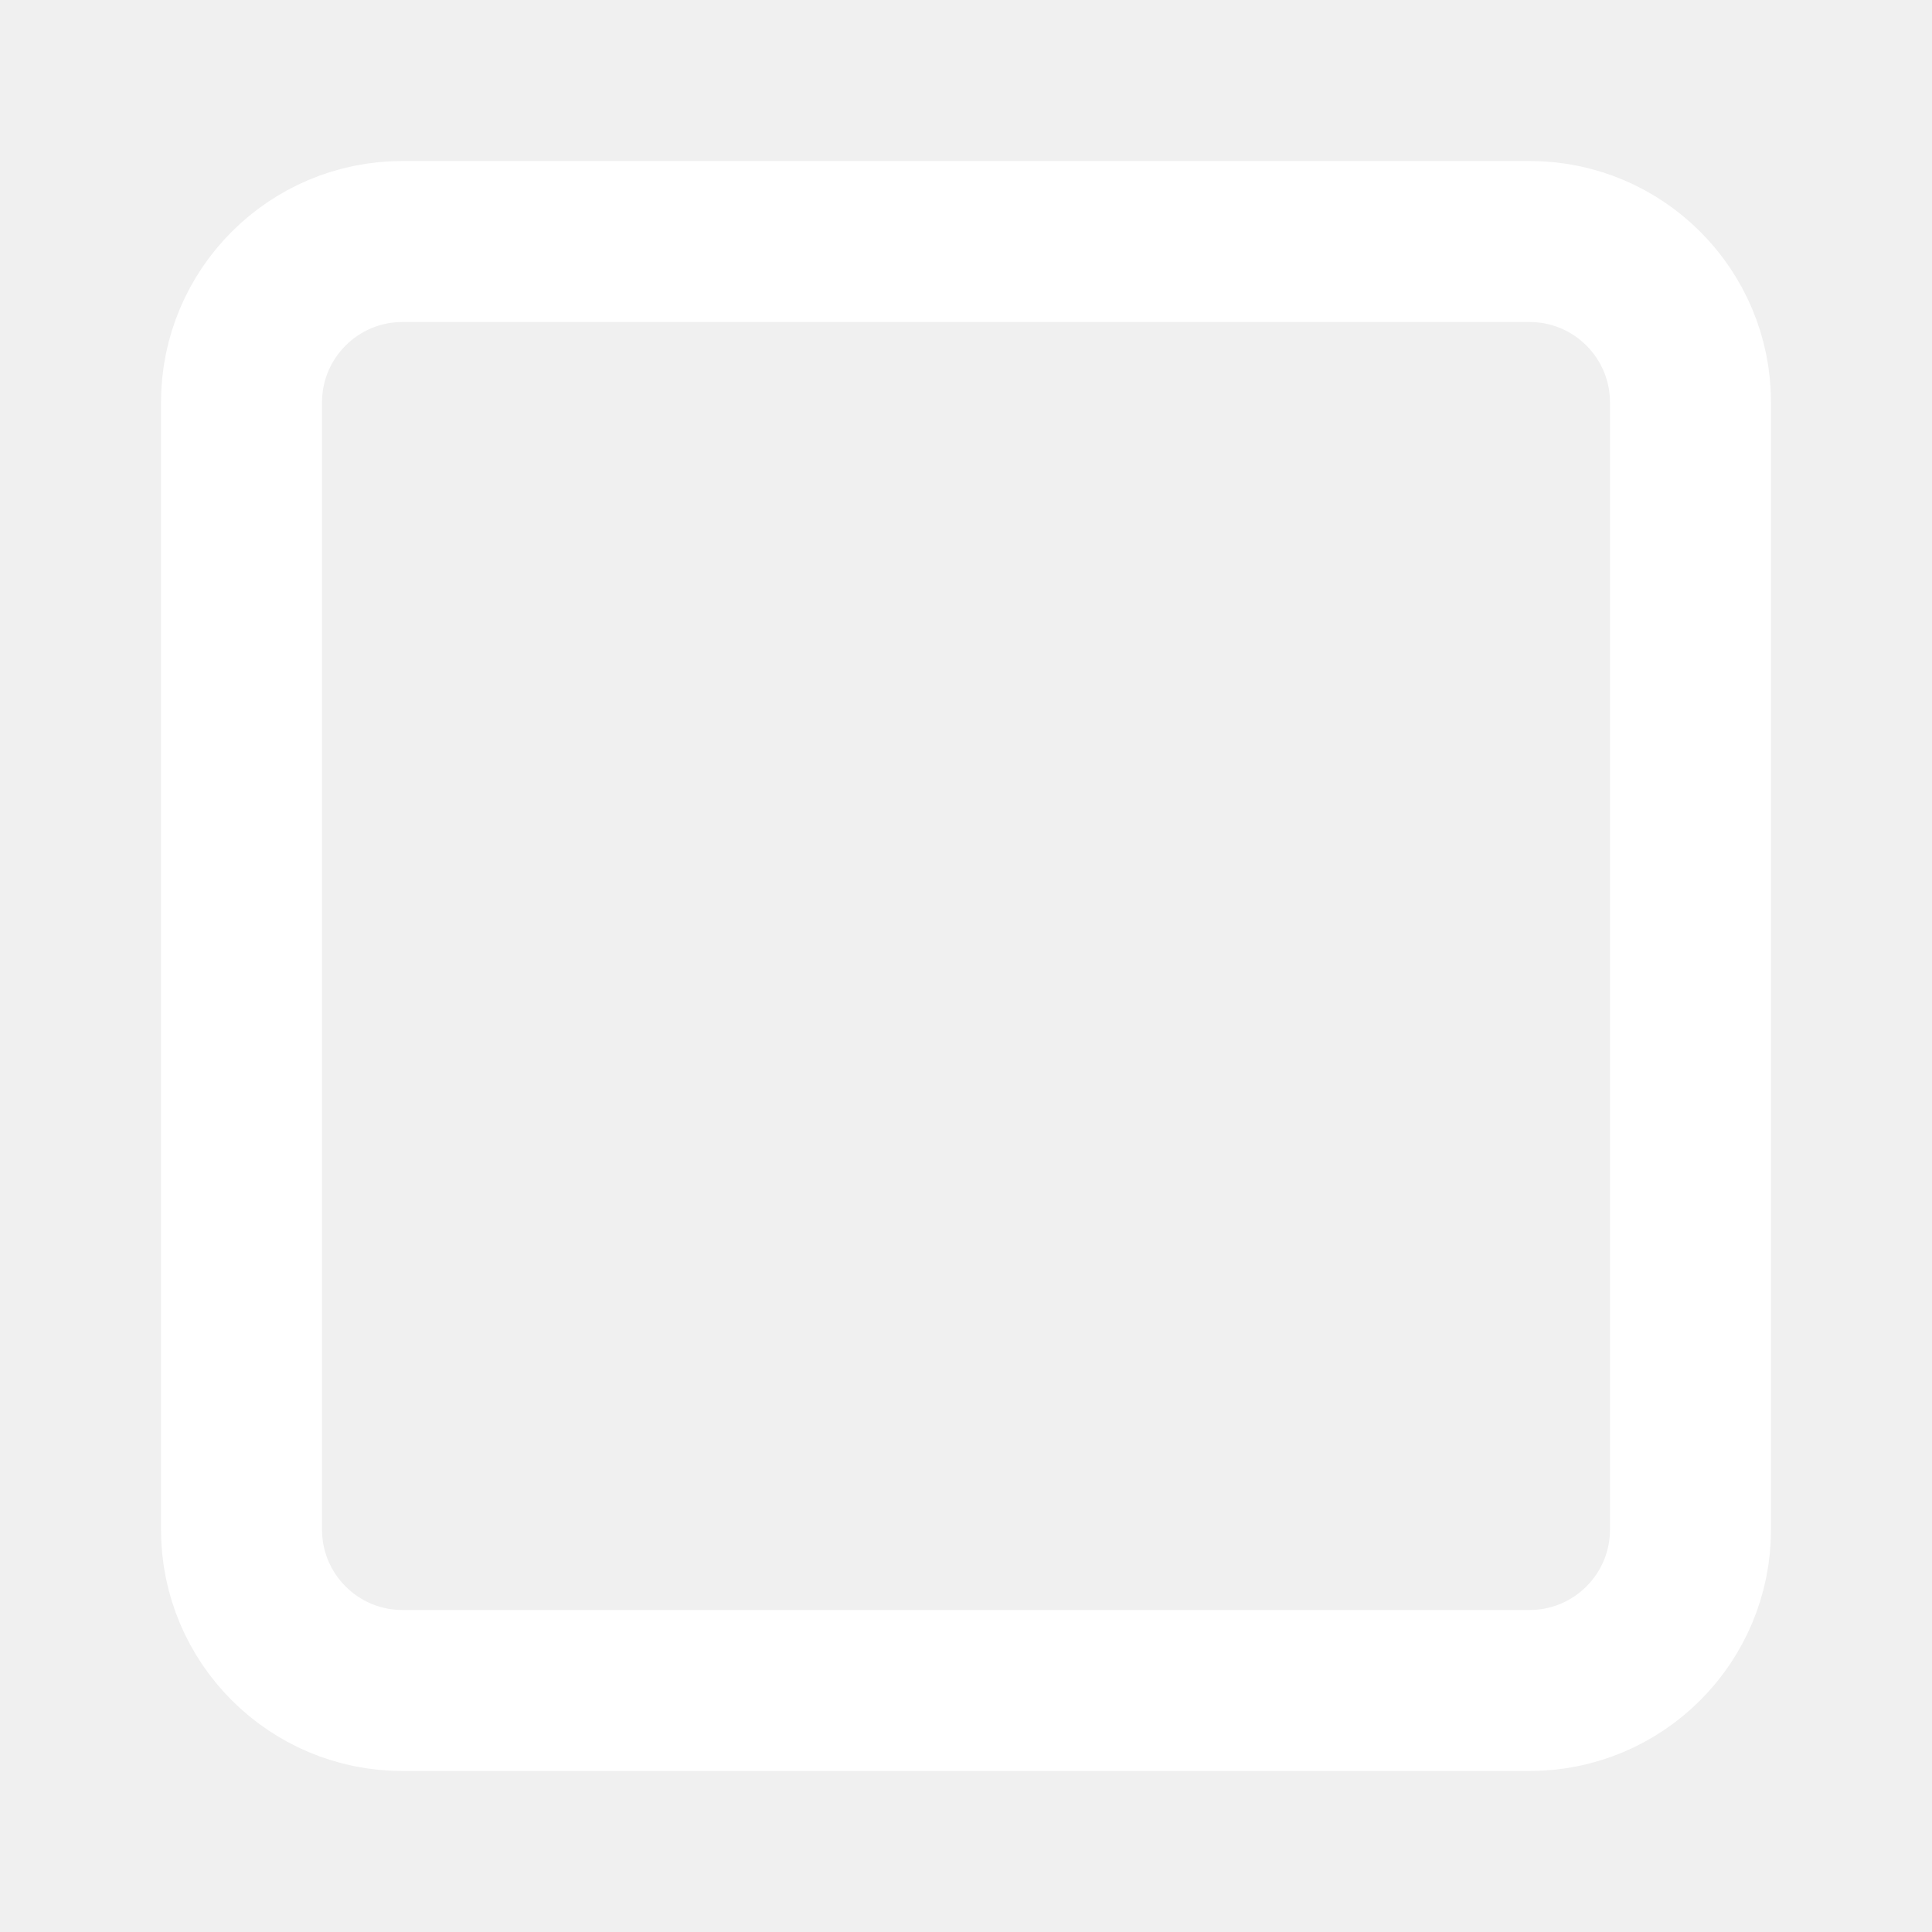
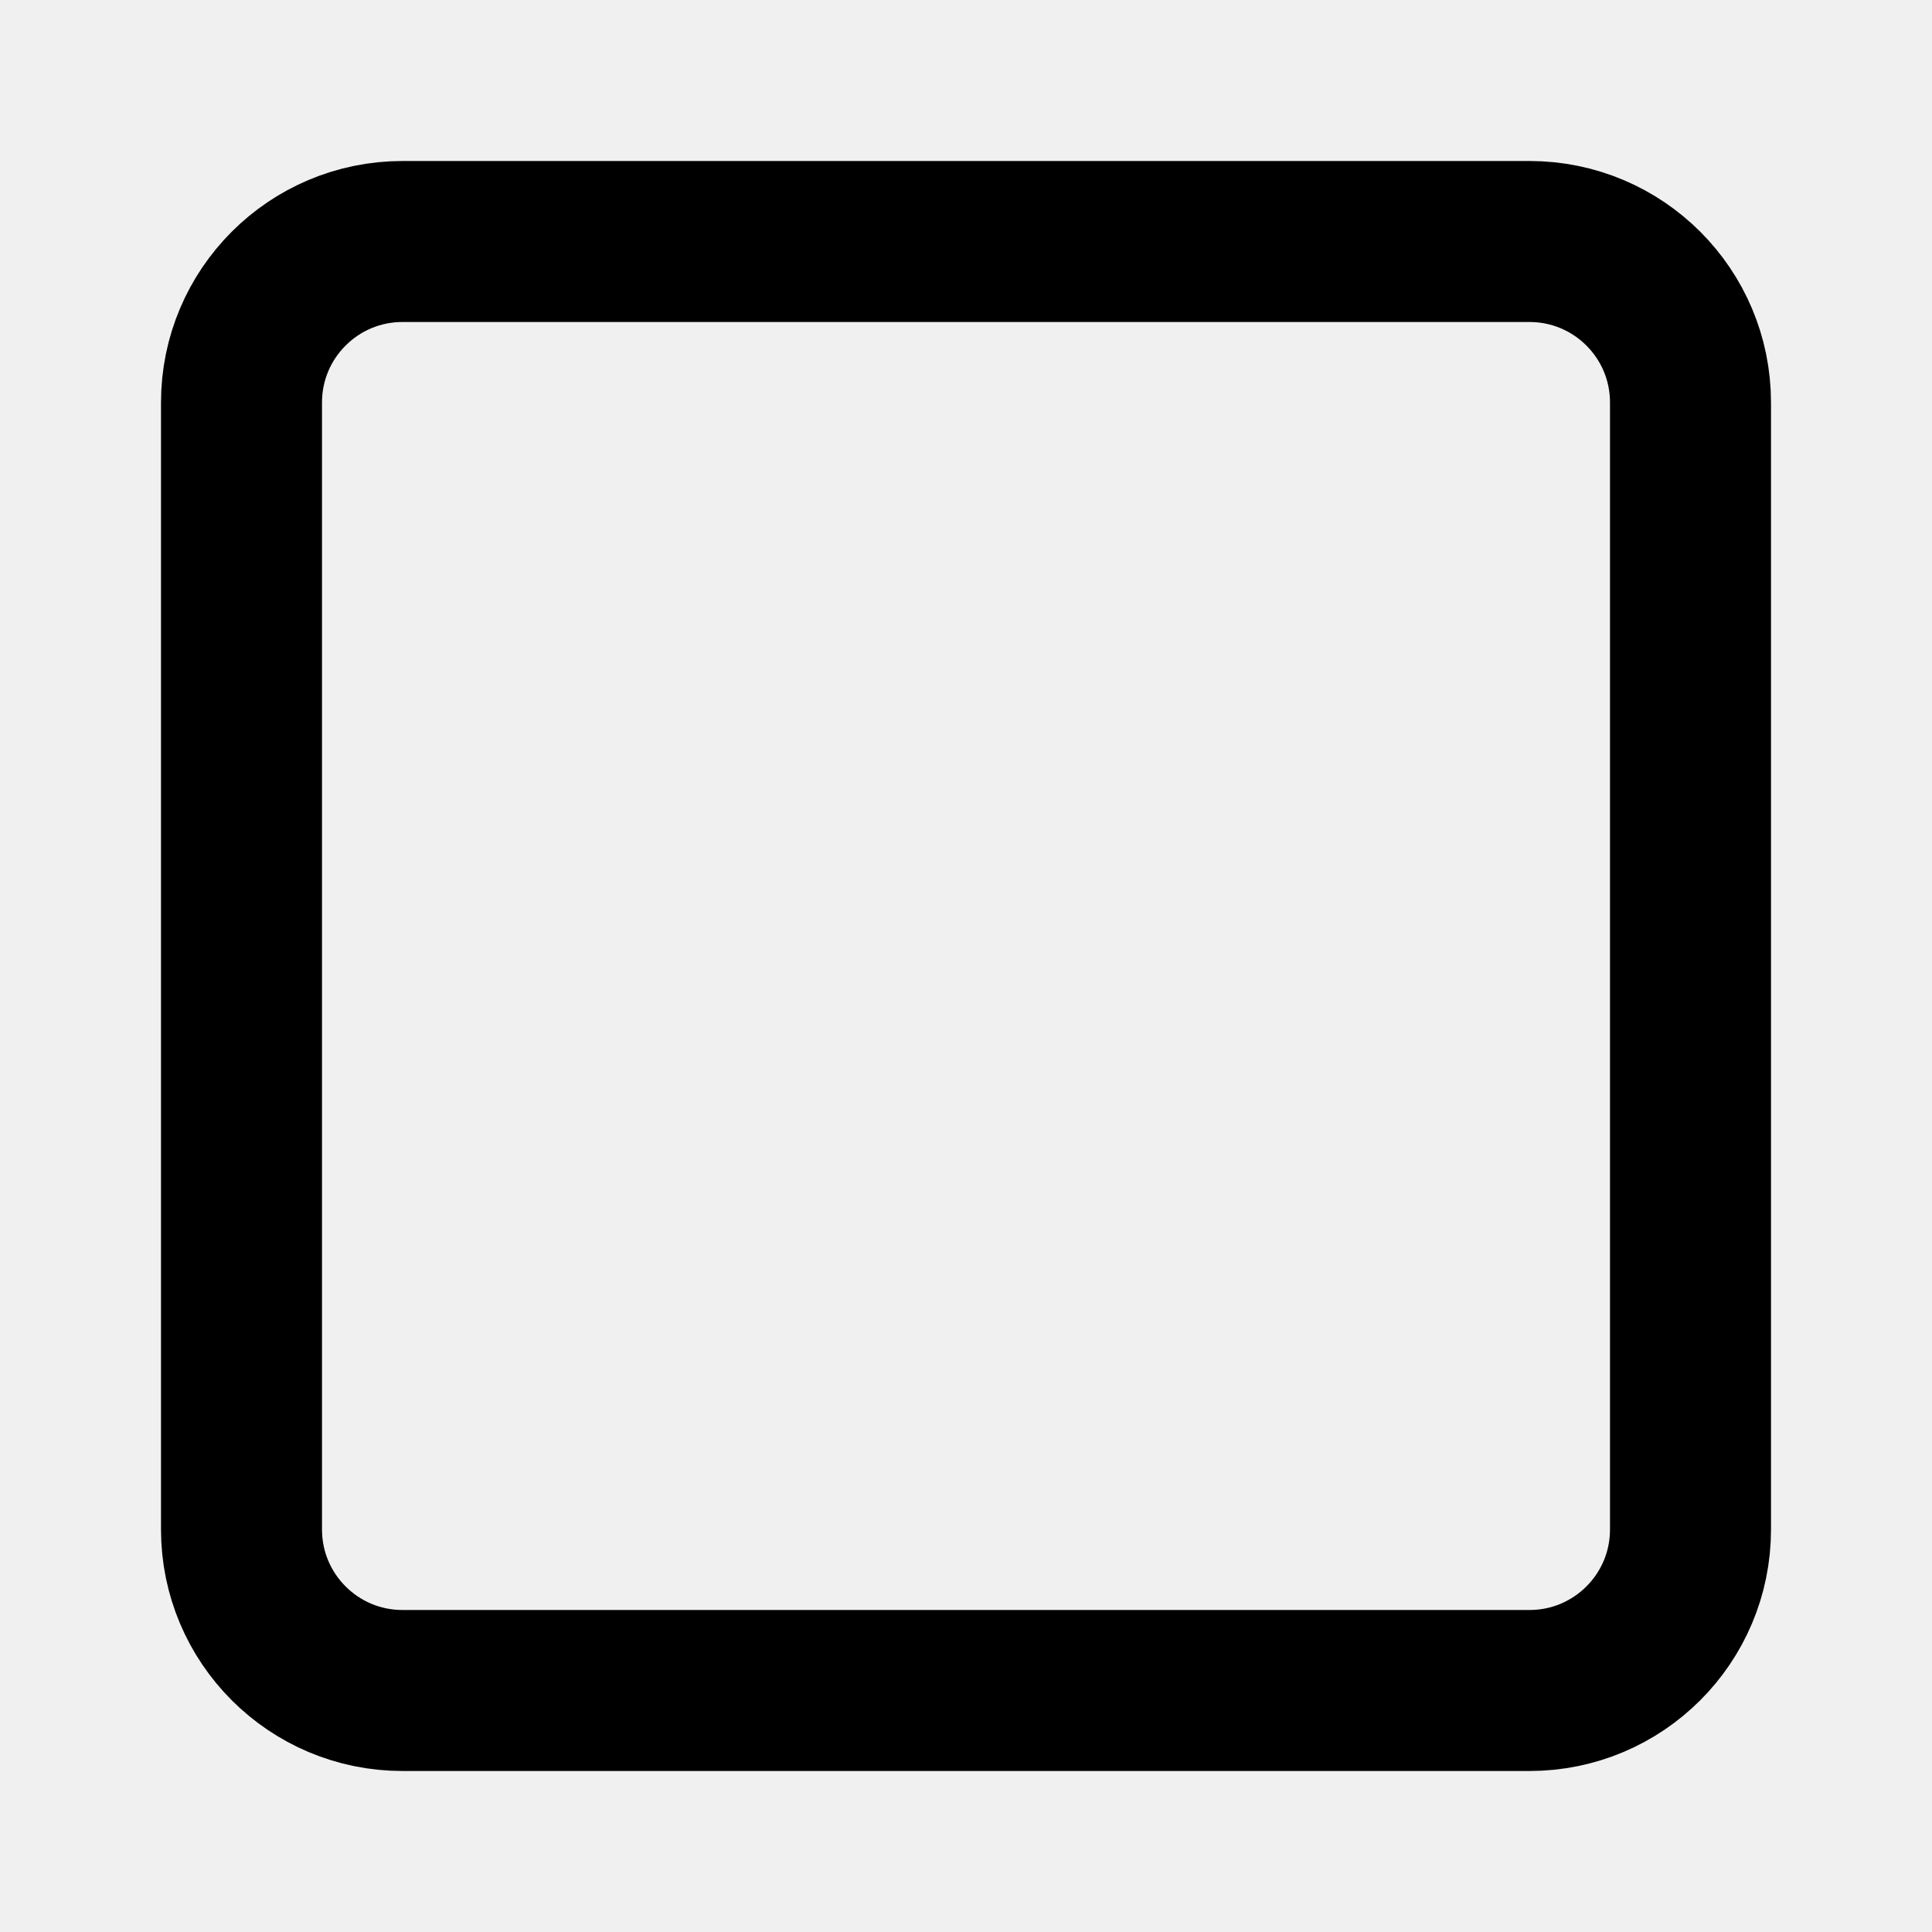
- <svg xmlns="http://www.w3.org/2000/svg" width="24" height="24" viewBox="0 0 24 24" fill="none" stroke="#ffffff" stroke-width="2" stroke-linecap="round" stroke-linejoin="round" class="feather feather-square">
+ <svg xmlns="http://www.w3.org/2000/svg" width="24" height="24" viewBox="0 0 24 24" fill="none" stroke="currentColor" stroke-width="2" stroke-linecap="round" stroke-linejoin="round" class="feather feather-square">
  <rect x="3" y="3" width="18" height="18" rx="2" ry="2" />
</svg>
